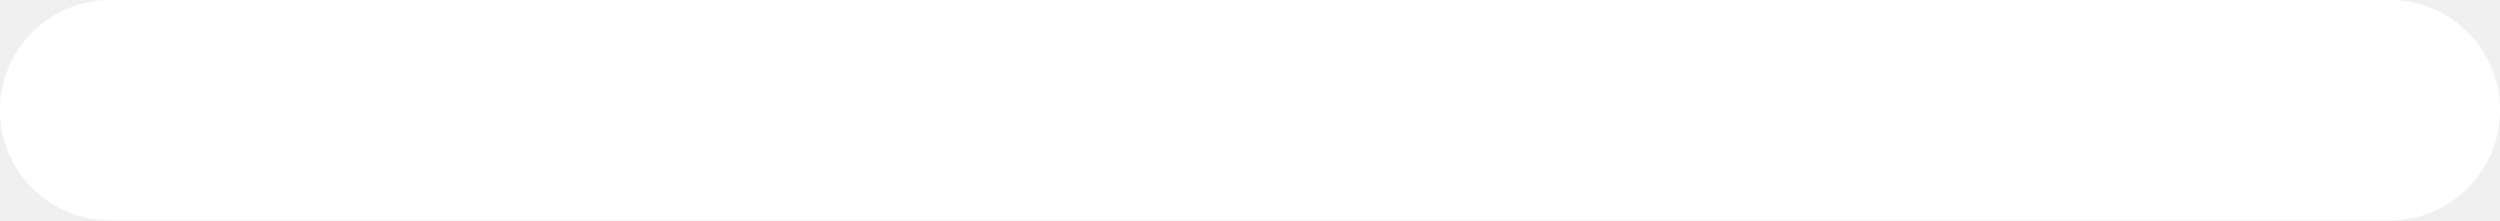
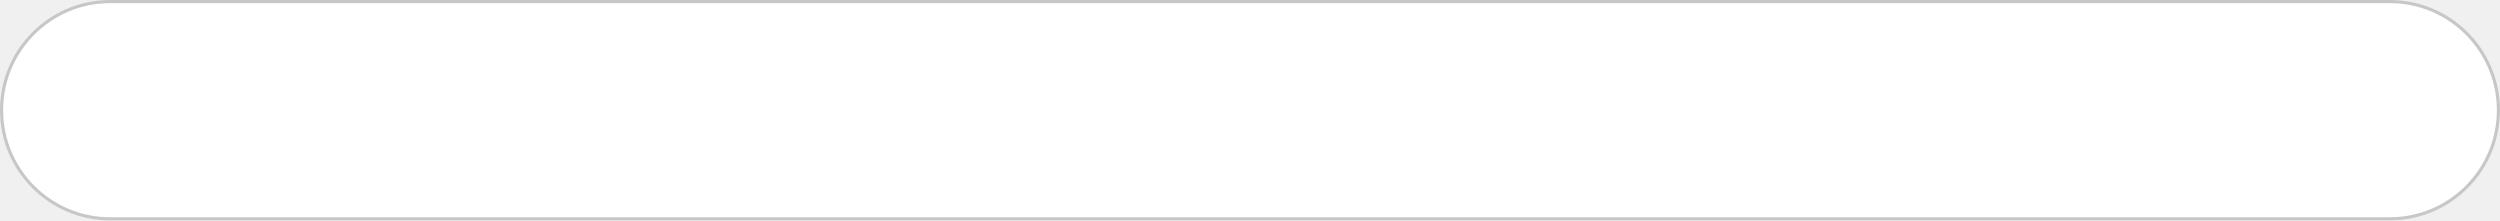
<svg xmlns="http://www.w3.org/2000/svg" width="794" height="70" viewBox="0 0 794 70" fill="none">
-   <path d="M0 35C0 15.67 15.67 0 35 0H759C778.33 0 794 15.67 794 35C794 54.33 778.33 70 759 70H35C15.67 70 0 54.33 0 35Z" fill="white" />
+   <path d="M0.5 35C0.5 15.946 15.946 0.5 35 0.5H759C778.054 0.5 793.5 15.946 793.5 35C793.5 54.054 778.054 69.5 759 69.5H35C15.946 69.5 0.5 54.054 0.5 35Z" fill="white" stroke="#C7C7C7" />
</svg>
